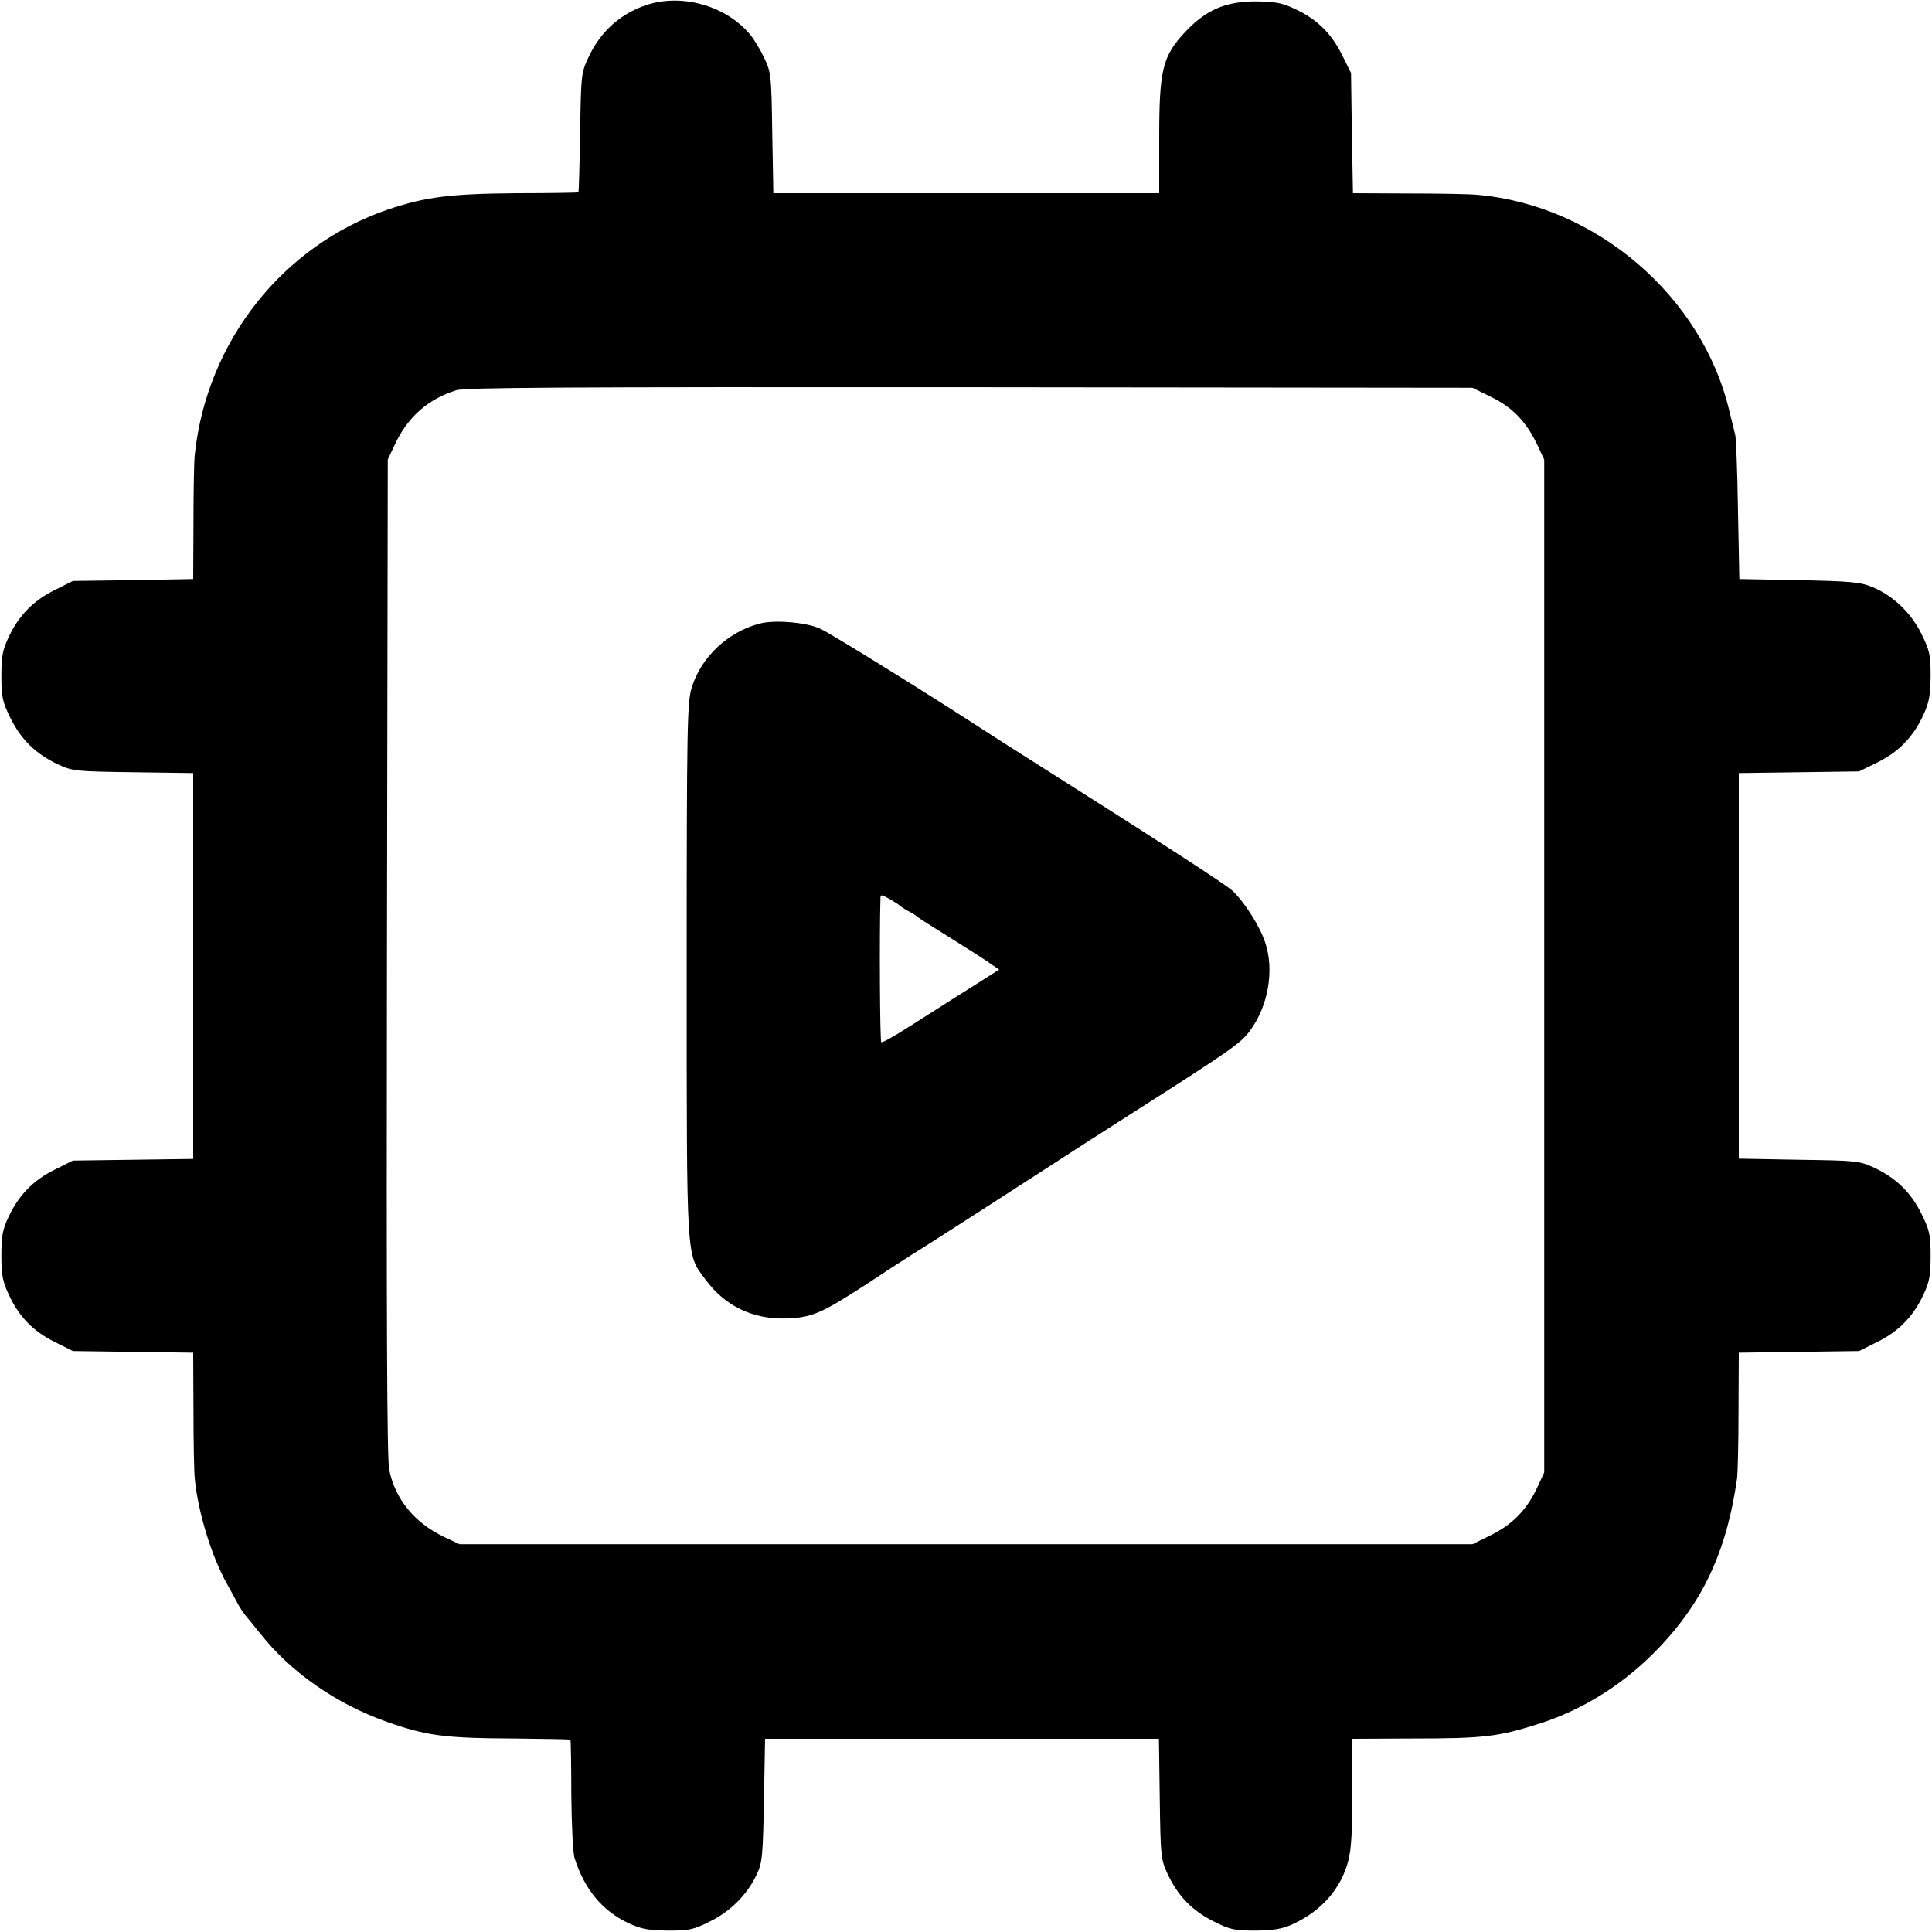
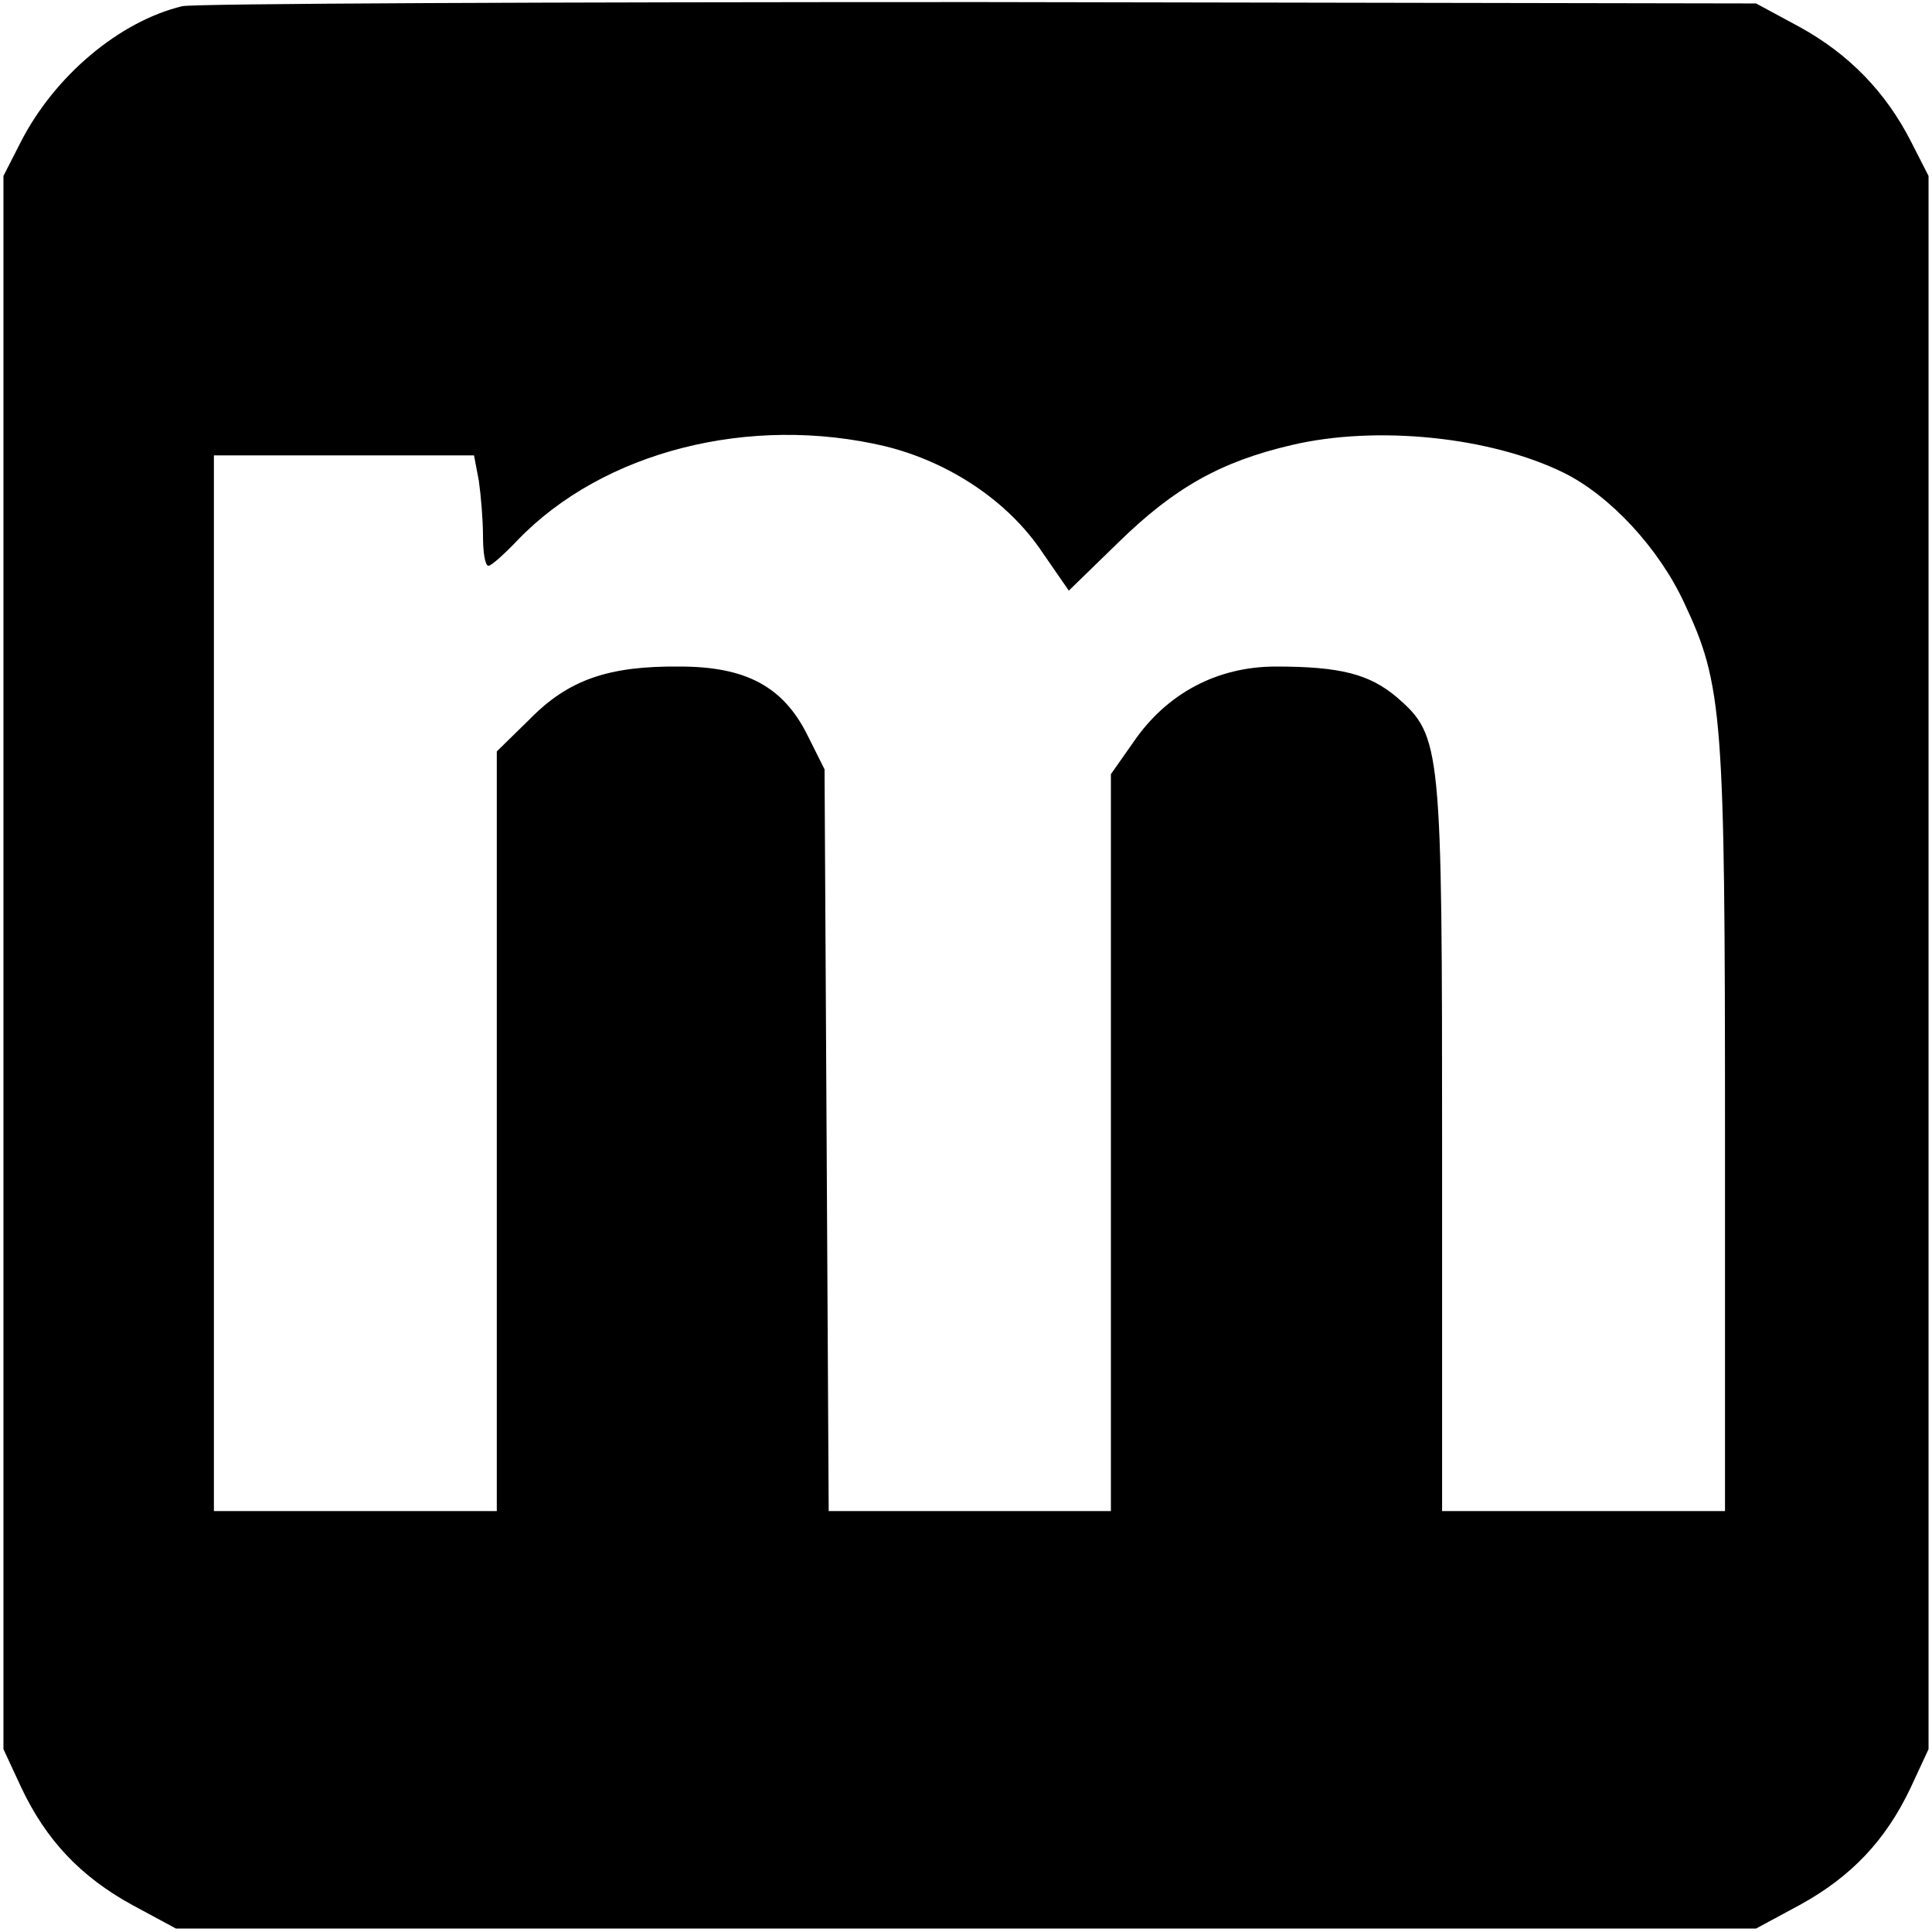
- <svg xmlns="http://www.w3.org/2000/svg" version="1.0" width="700pt" height="700pt" viewBox="0 0 700 700" preserveAspectRatio="xMidYMid meet">
-   <g transform="translate(0,700) scale(0.1,-0.1)" fill="#000000" stroke="none">
-     <path d="M2352 6985 c-99 -30 -175 -96 -220 -193 -26 -55 -27 -64 -30 -272 -2 -118 -5 -216 -6 -217 -1 -1 -101 -3 -222 -3 -243 -2 -331 -13 -468 -59 -381 -130 -656 -477 -700 -886 -3 -22 -5 -133 -5 -247 l-1 -206 -218 -4 -218 -3 -66 -33 c-77 -38 -130 -92 -167 -171 -22 -47 -26 -70 -26 -141 0 -76 4 -93 33 -152 38 -77 92 -130 171 -167 54 -25 63 -26 274 -29 l217 -3 0 -699 0 -699 -218 -3 -218 -3 -66 -33 c-77 -38 -130 -92 -167 -171 -22 -47 -26 -70 -26 -141 0 -70 5 -95 27 -141 36 -79 89 -133 166 -171 l66 -33 218 -3 218 -3 1 -207 c0 -114 2 -227 5 -252 12 -121 61 -279 115 -376 18 -32 37 -68 43 -79 6 -11 17 -27 23 -35 7 -8 33 -40 57 -70 111 -140 275 -254 459 -319 143 -50 207 -59 462 -60 109 -1 200 -3 202 -4 1 -2 3 -92 3 -201 1 -109 6 -212 12 -229 36 -113 101 -191 195 -235 48 -22 72 -26 143 -27 77 0 92 3 152 33 74 36 136 98 170 171 20 42 22 66 26 269 l4 222 713 0 714 0 3 -217 c3 -211 4 -220 29 -274 37 -79 90 -133 167 -171 60 -30 75 -33 152 -33 65 1 96 6 133 23 104 47 176 129 202 230 11 40 15 112 15 249 l0 193 208 1 c273 0 320 6 476 56 147 48 287 134 401 247 180 178 270 367 309 641 2 17 5 125 5 242 l1 212 218 3 218 3 66 33 c77 38 130 92 167 171 22 47 26 70 26 141 0 76 -4 93 -33 152 -38 77 -92 130 -171 167 -54 25 -63 26 -273 29 l-218 4 0 698 0 699 218 3 218 3 65 32 c78 38 131 93 167 171 22 47 26 71 27 142 0 77 -3 92 -33 153 -38 77 -103 139 -178 170 -43 18 -77 21 -266 25 l-216 4 -5 251 c-2 139 -7 261 -10 272 -3 11 -12 49 -21 85 -98 416 -481 745 -911 784 -27 3 -141 5 -252 5 l-201 1 -4 218 -3 218 -33 66 c-38 77 -92 130 -171 166 -46 22 -71 26 -141 27 -110 0 -181 -31 -256 -111 -82 -87 -94 -138 -94 -384 l0 -200 -699 0 -699 0 -4 218 c-3 209 -4 219 -29 272 -14 30 -38 70 -53 87 -85 100 -237 145 -364 108z m3050 -1423 c77 -37 128 -90 167 -172 l26 -55 0 -1835 0 -1835 -26 -56 c-37 -79 -90 -133 -167 -171 l-67 -33 -1835 0 -1835 0 -55 26 c-108 51 -179 138 -200 245 -8 43 -10 550 -8 1859 l3 1800 26 55 c46 99 120 164 222 196 34 10 376 12 1862 11 l1820 -2 67 -33z" />
-     <path d="M2754 4741 c-117 -30 -214 -122 -248 -233 -16 -53 -18 -132 -18 -1022 0 -1074 -2 -1027 68 -1122 71 -96 171 -144 290 -141 95 3 127 17 284 118 63 42 139 91 169 110 66 41 349 223 486 312 55 36 201 130 325 209 353 225 383 247 417 291 68 90 91 222 57 322 -19 59 -76 148 -119 188 -25 23 -256 173 -765 495 -30 19 -77 49 -105 67 -229 149 -588 372 -625 388 -49 22 -164 32 -216 18z m506 -1022 c3 -3 16 -12 29 -19 14 -7 30 -17 35 -22 6 -5 58 -38 116 -74 58 -36 122 -77 142 -91 l38 -26 -96 -61 c-53 -33 -107 -68 -120 -76 -13 -8 -65 -41 -115 -73 -50 -32 -93 -56 -96 -53 -5 4 -7 392 -3 519 0 17 1 17 33 0 17 -10 34 -21 37 -24z" />
+ <svg xmlns="http://www.w3.org/2000/svg" version="1.0" width="280pt" height="280pt" viewBox="0 0 280 280" preserveAspectRatio="xMidYMid meet">
+   <g transform="translate(0,280) scale(0.1,-0.1)" fill="#000000" stroke="none">
+     <path d="M264 2791 c-91 -22 -185 -101 -234 -197 l-25 -49 0 -1140 0 -1140 26 -56 c36 -76 86 -129 161 -170 l63 -34 1145 0 1145 0 63 34 c75 41 125 94 161 170 l26 56 0 1140 0 1140 -25 49 c-37 73 -91 128 -162 167 l-63 34 -1125 2 c-619 0 -1139 -2 -1156 -6z m1020 -638 c92 -23 177 -79 227 -154 l38 -55 73 71 c80 78 147 116 250 140 123 29 288 12 394 -40 67 -33 138 -109 175 -189 56 -119 59 -163 59 -767 l0 -549 -205 0 -205 0 0 523 c0 587 -1 600 -65 656 -40 34 -82 45 -176 45 -85 0 -158 -39 -206 -109 l-33 -47 0 -534 0 -534 -205 0 -204 0 -3 538 -3 537 -25 50 c-35 70 -89 99 -185 99 -103 1 -161 -19 -217 -76 l-48 -47 0 -551 0 -550 -205 0 -205 0 0 765 0 765 189 0 188 0 7 -37 c3 -21 6 -57 6 -80 0 -24 3 -43 8 -43 4 0 23 17 42 37 124 129 337 183 534 136z" />
  </g>
</svg>
